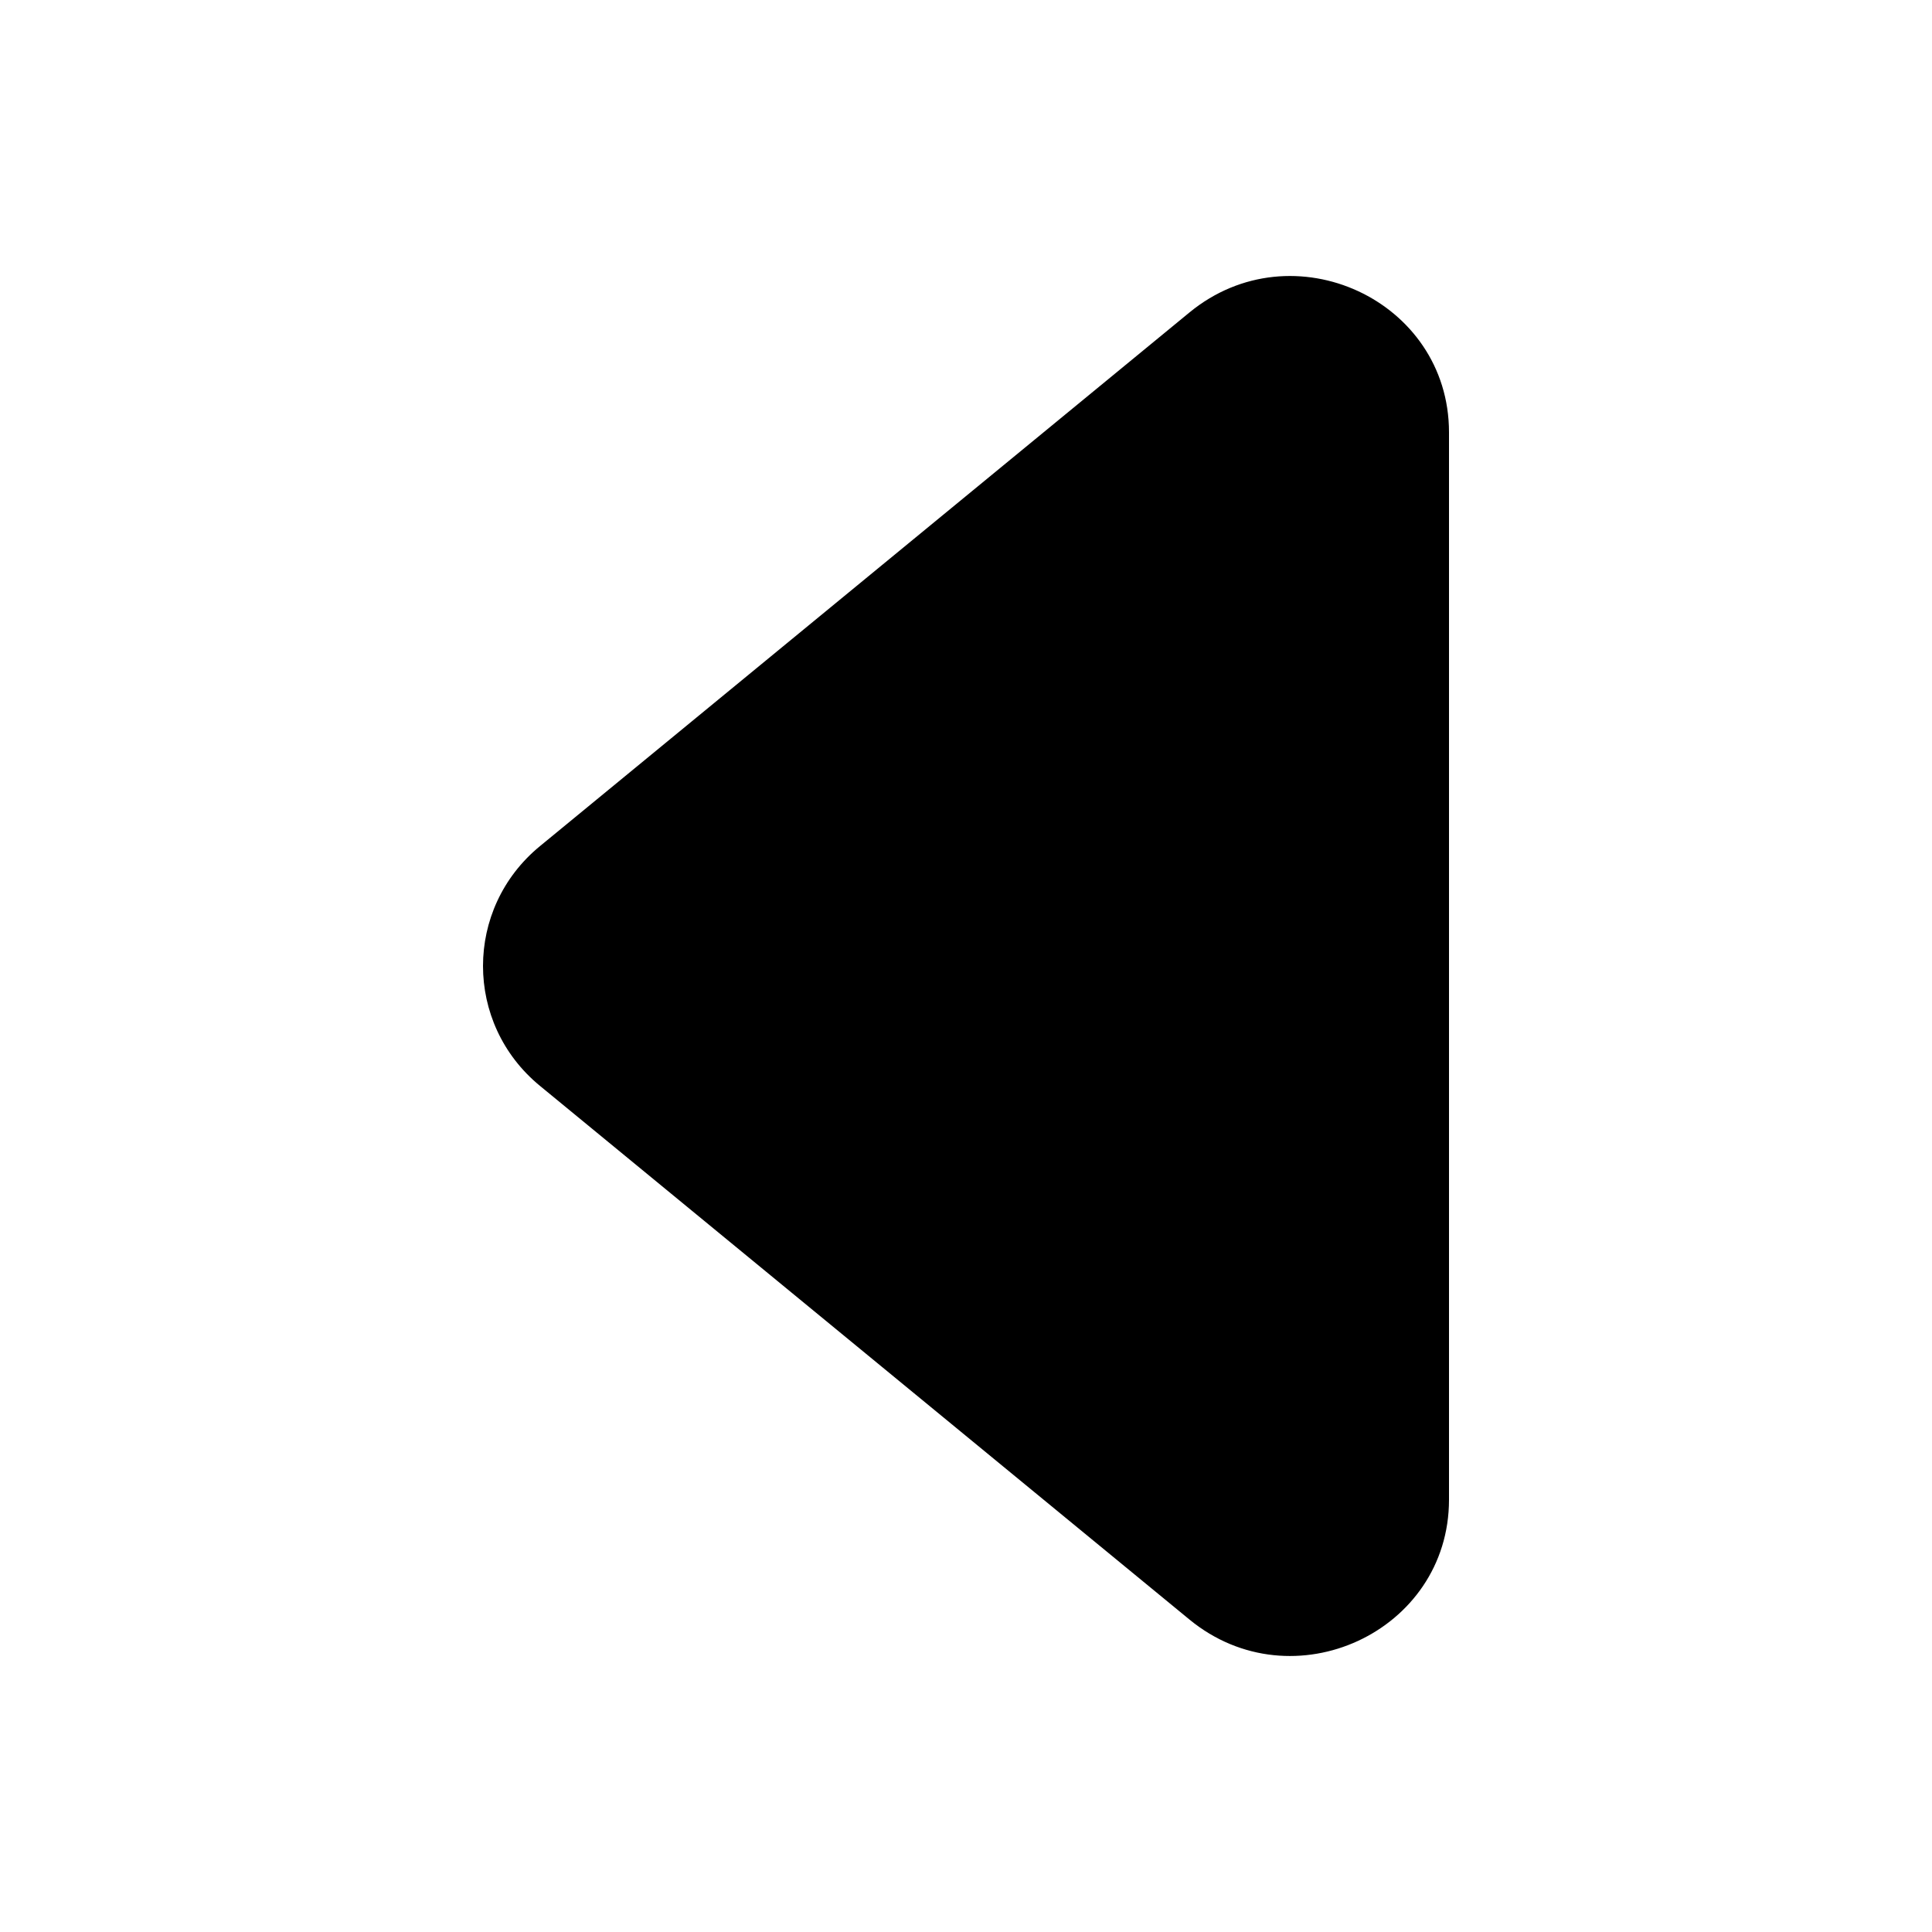
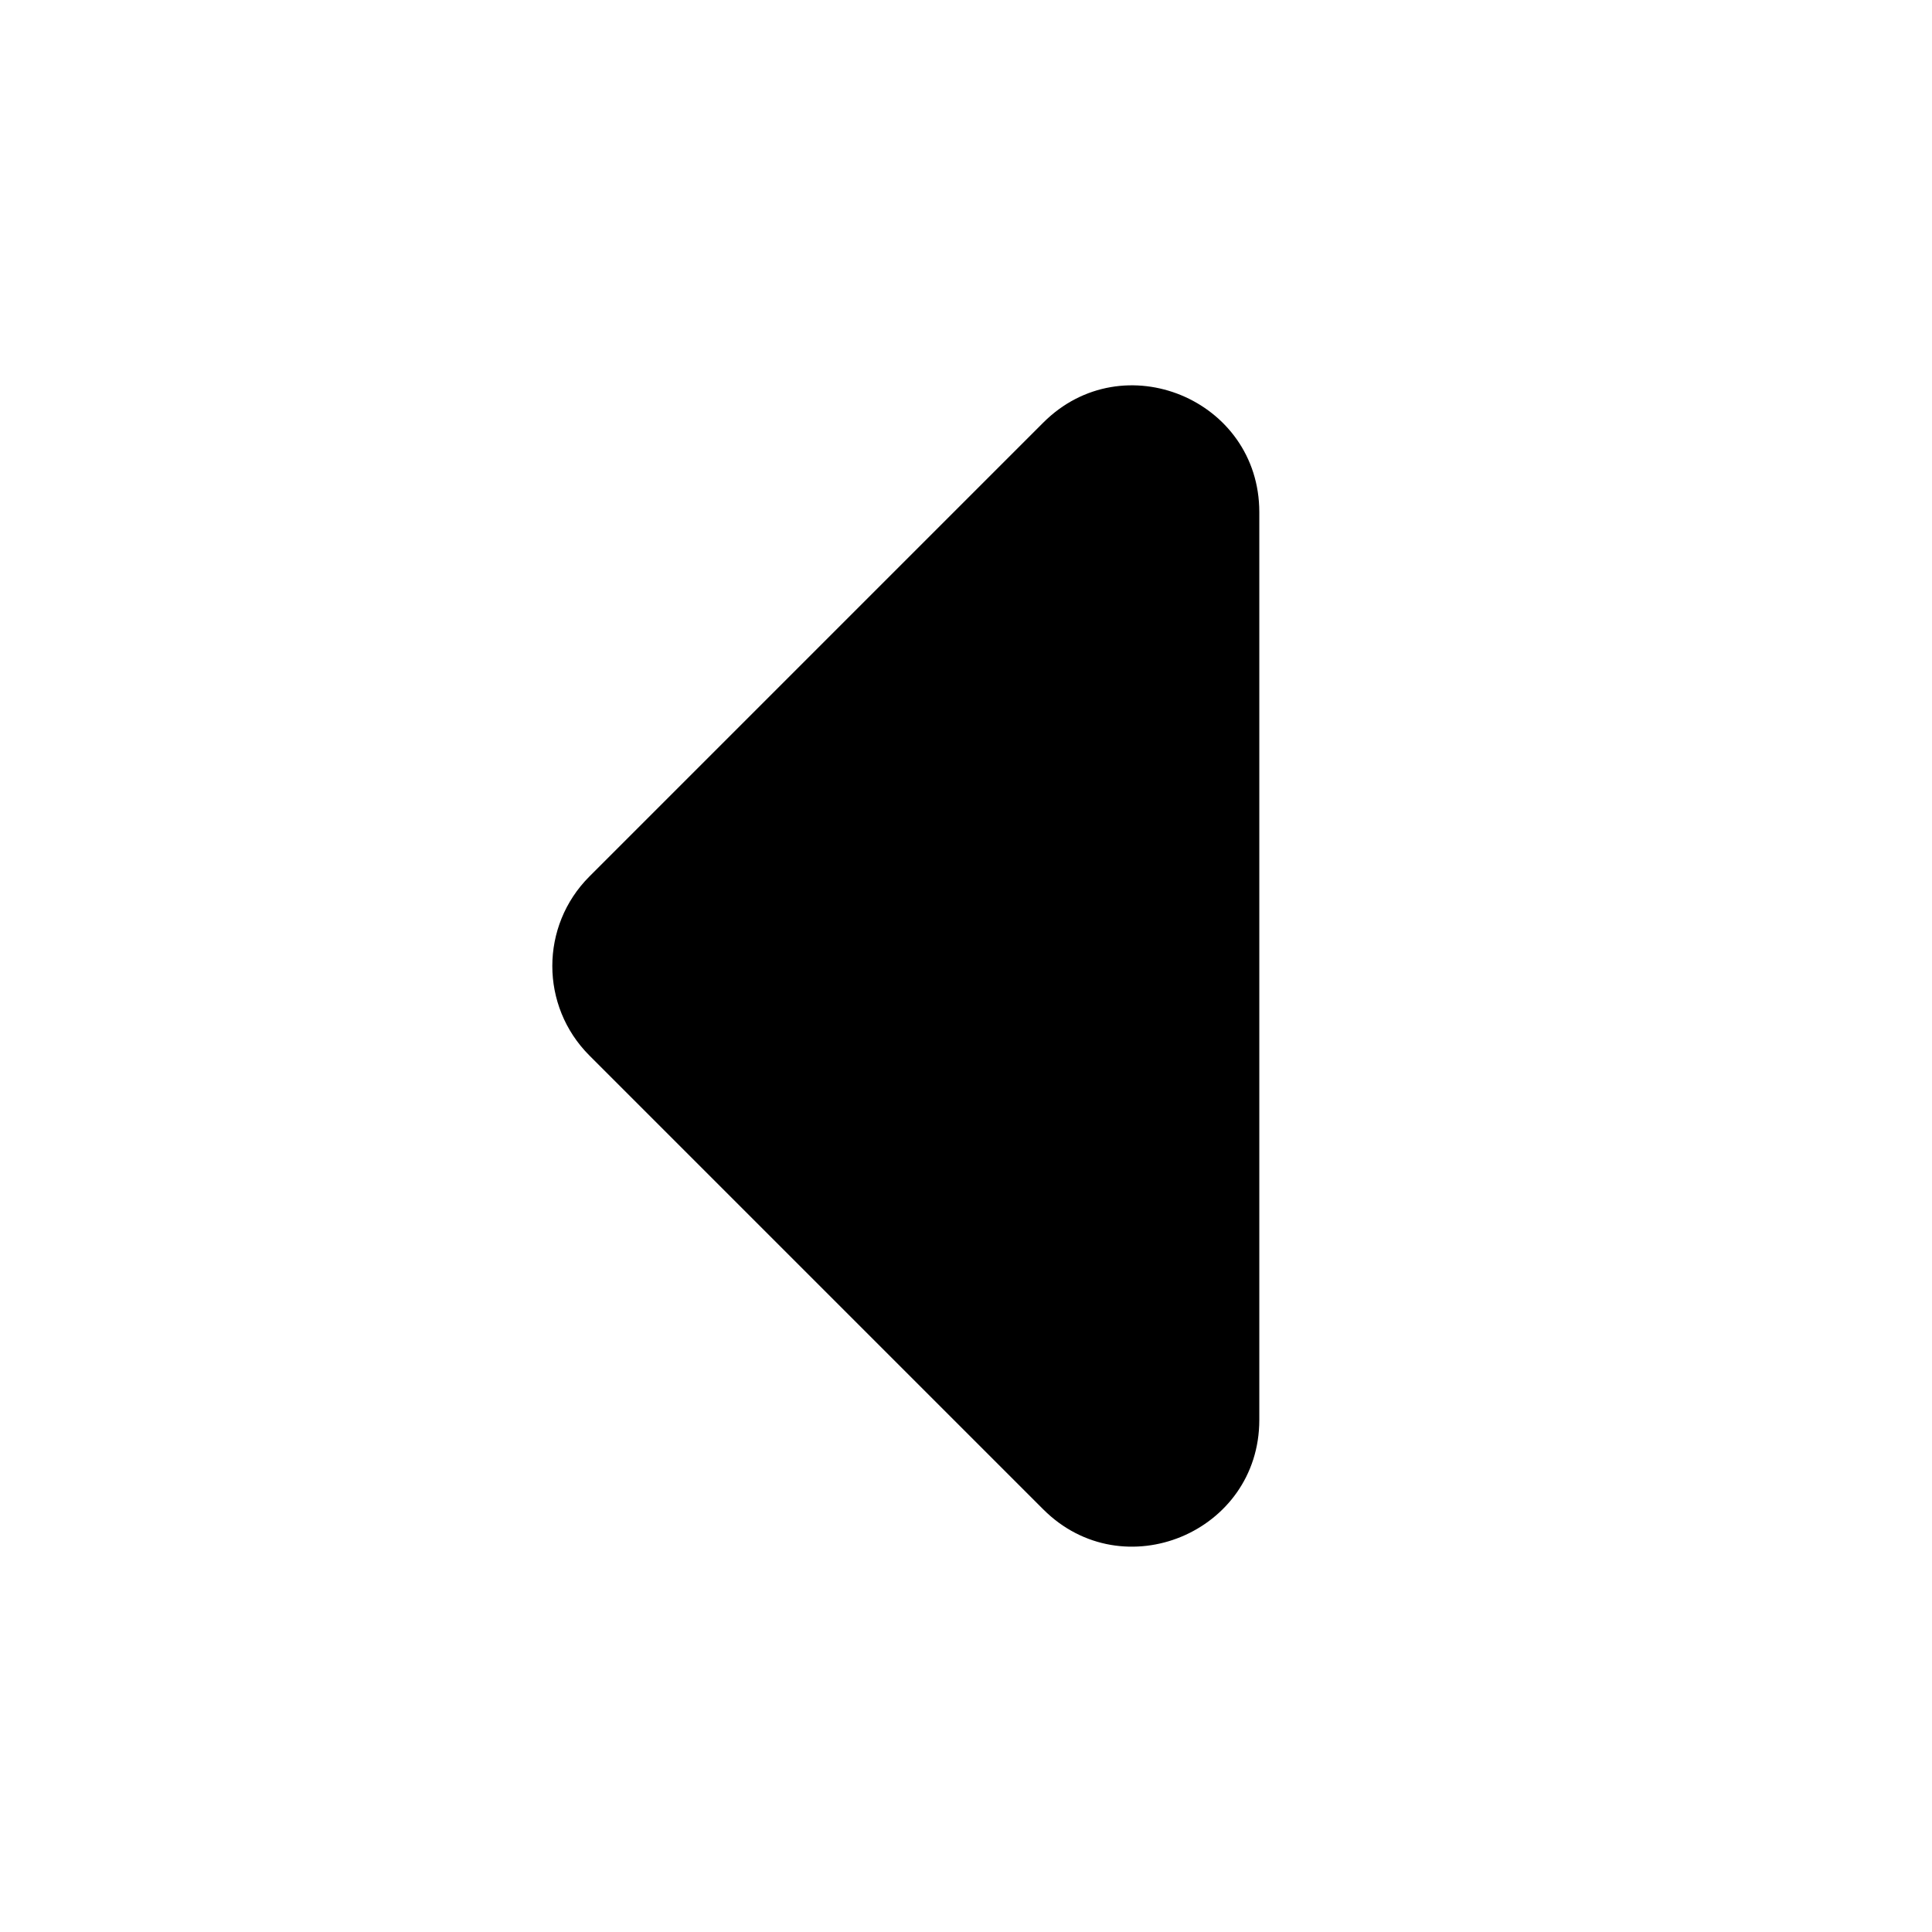
- <svg xmlns="http://www.w3.org/2000/svg" height="280" viewBox="0 0 280 280" width="280">
-   <path d="m78.252 157.371c-11.002-9.04-11.002-25.702 0-34.742l94.133-77.345c14.937-12.273 37.615-1.8 37.615 17.371v154.69c0 19.171-22.678 29.644-37.615 17.371z" />
+ <svg xmlns="http://www.w3.org/2000/svg" height="642" viewBox="0 0 642 642" width="642">
+   <path d="m195.853 350.74c-16.425-16.425-16.425-43.055-0-59.48l150.814-150.814c26.495-26.495 71.799-7.73 71.799 29.74v301.628c0 37.47-45.303 56.236-71.799 29.74z" />
</svg>
